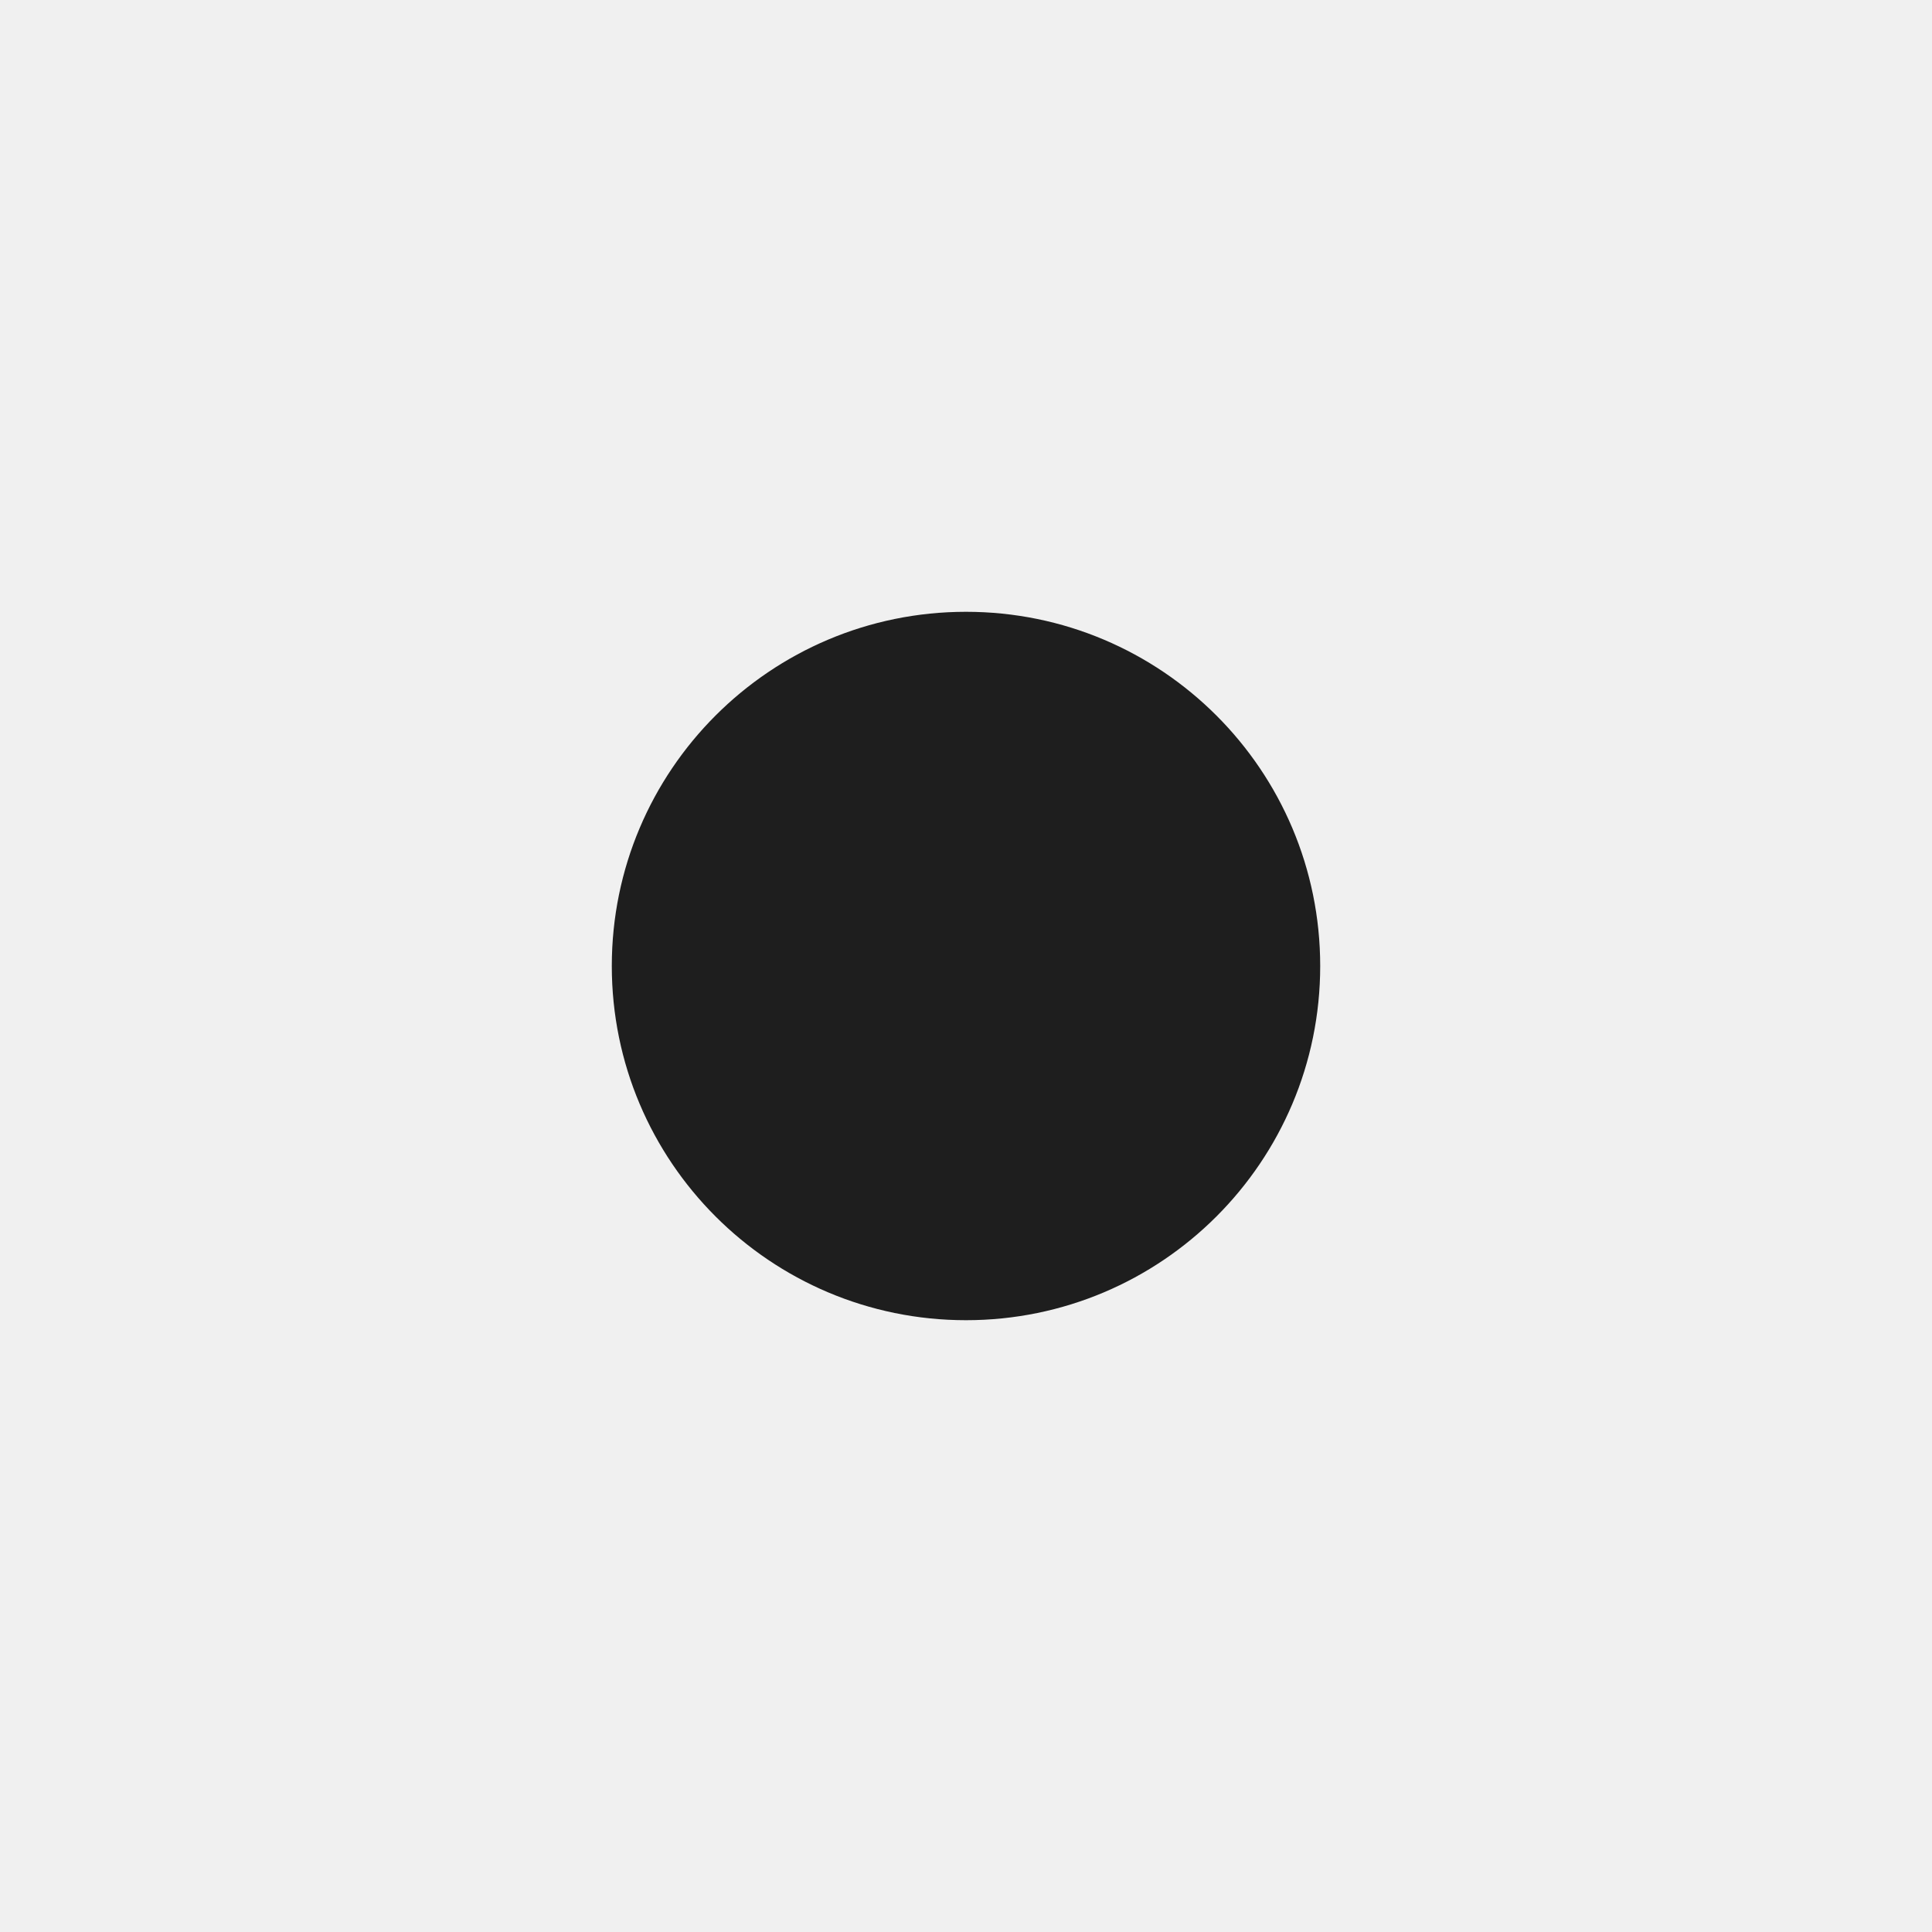
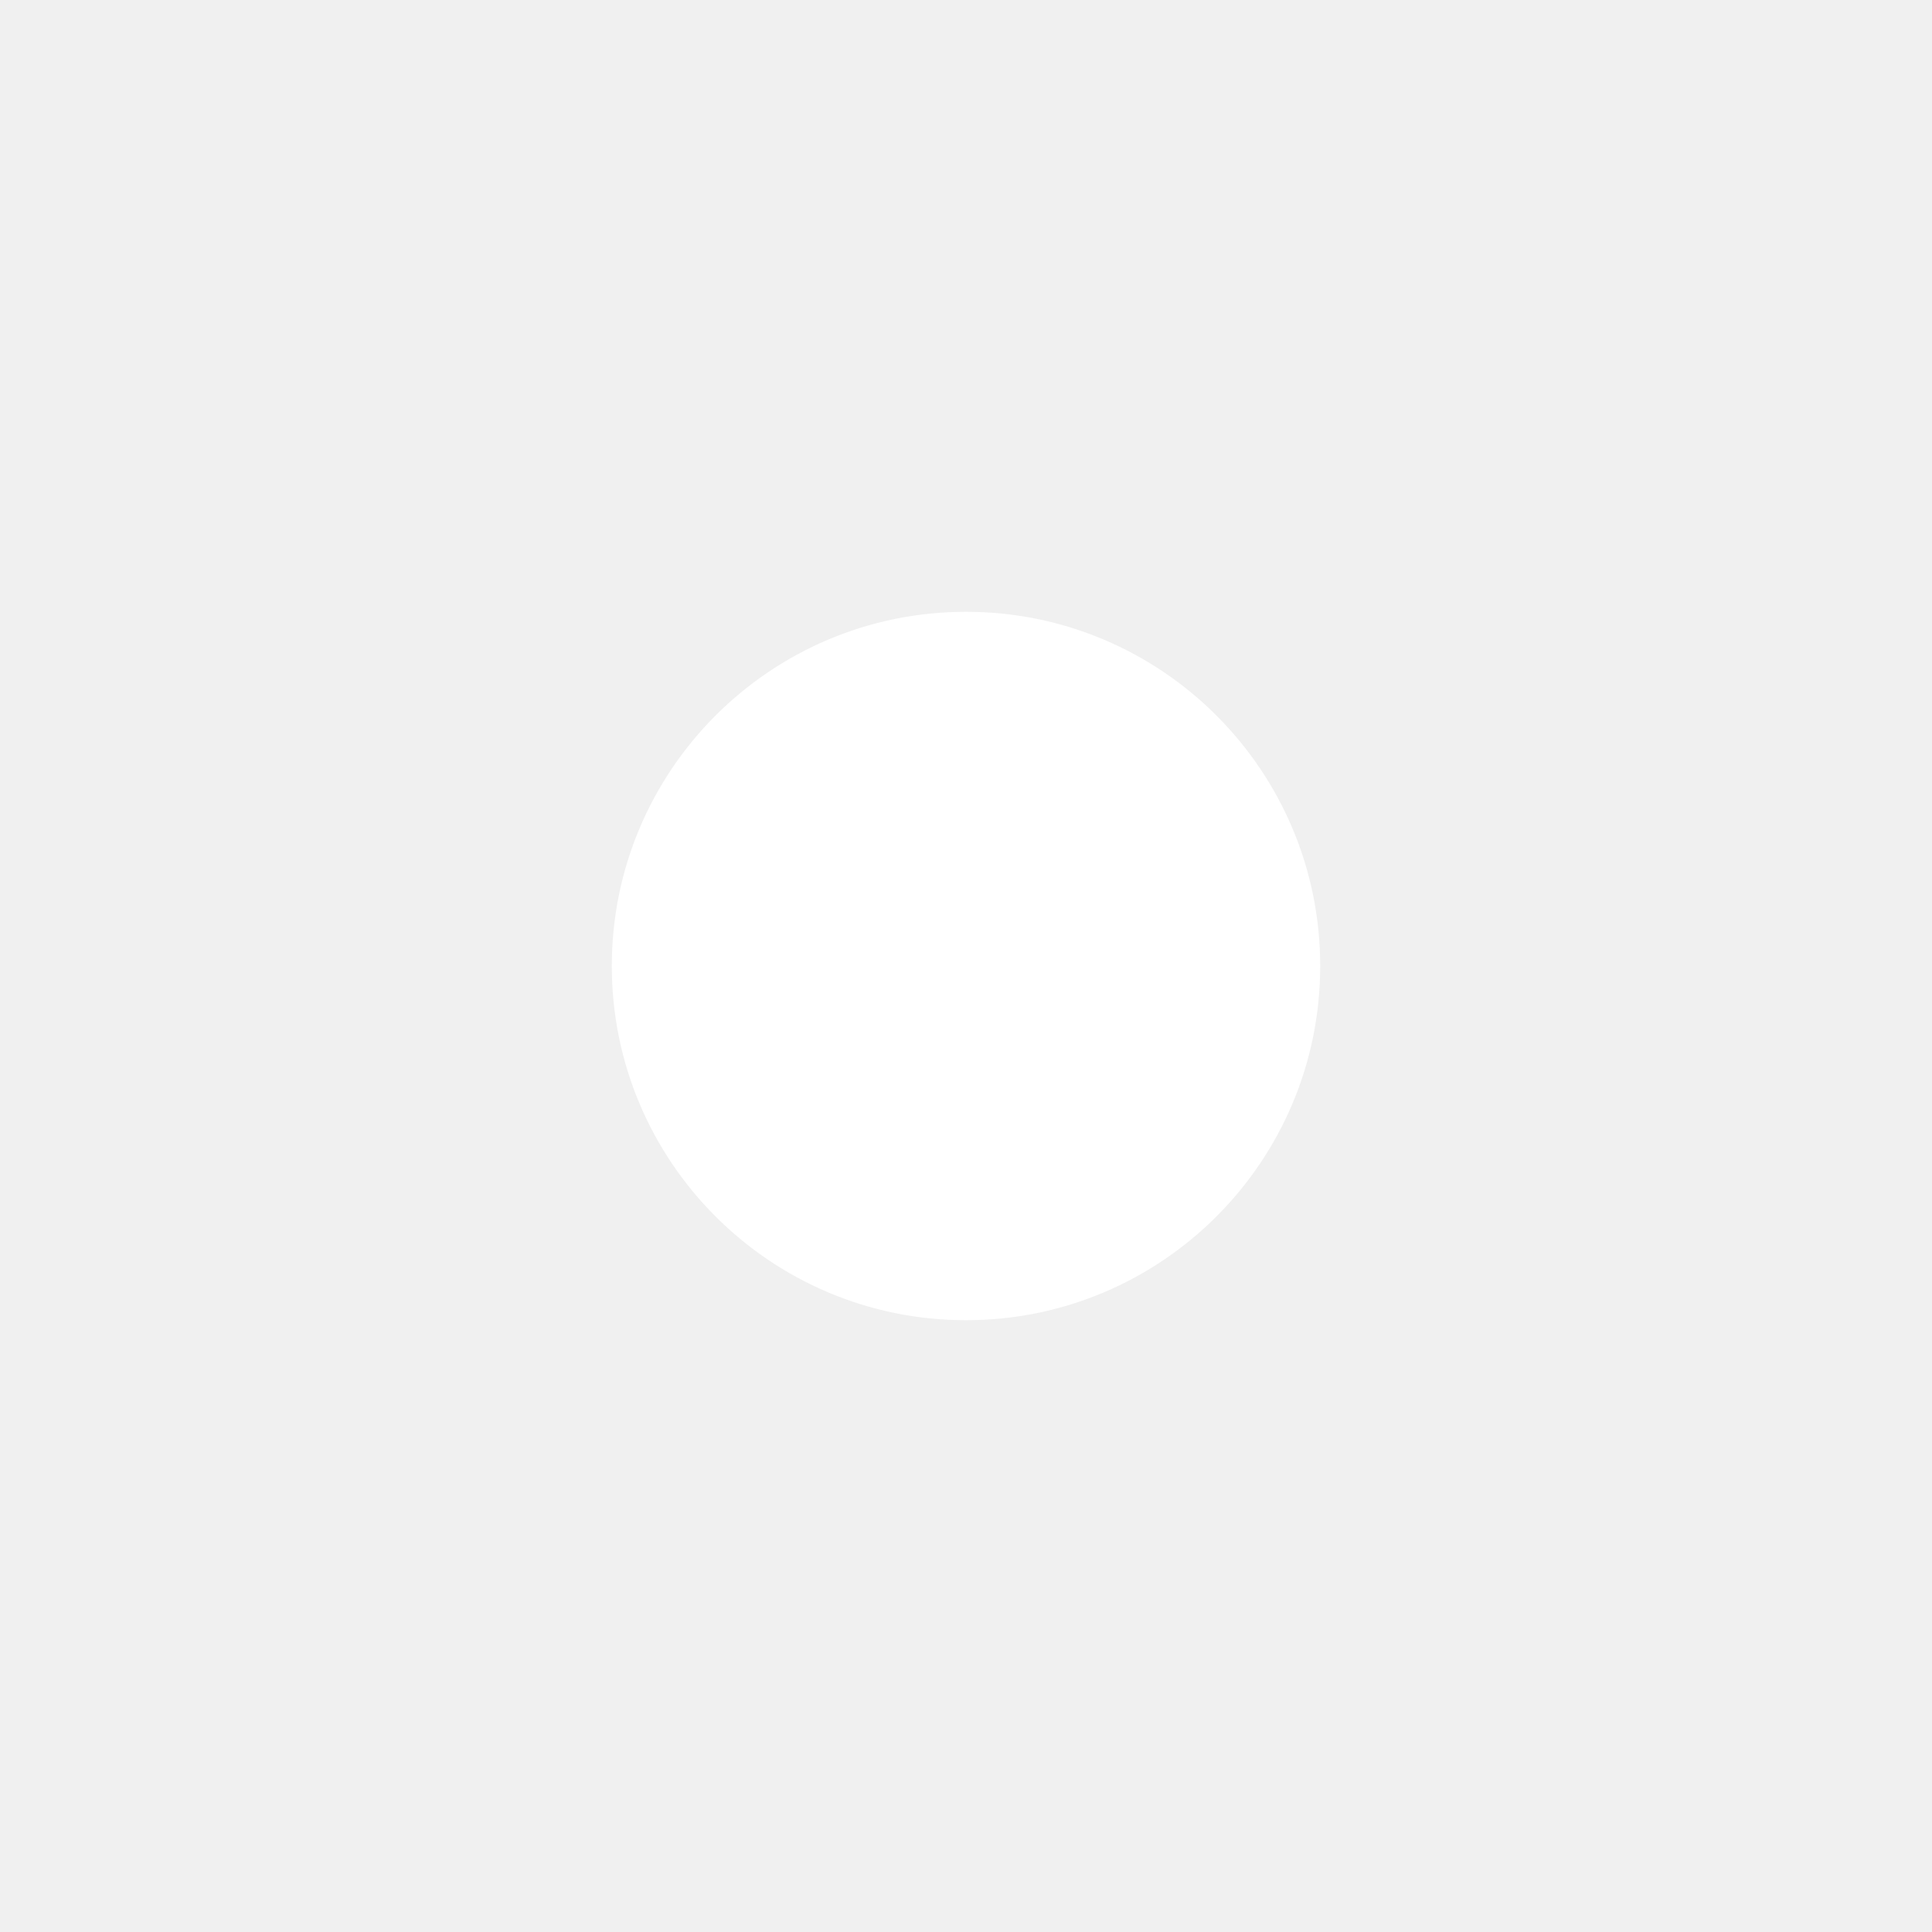
<svg xmlns="http://www.w3.org/2000/svg" width="60" height="60" viewbox="0 0 40 40">
-   <circle cx="30" cy="30" fill="none" r="10" stroke="#1e1e1e" stroke-width="2">
+   <circle cx="30" cy="30" fill="none" r="10" stroke="#ffffff" stroke-width="2">
    <animate attributeName="r" from="8" to="20" dur="1.5s" begin="0s" repeatCount="indefinite" />
    <animate attributeName="opacity" from="1" to="0" dur="1.5s" begin="0s" repeatCount="indefinite" />
  </circle>
-   <circle cx="30" cy="30" fill="#1e1e1e" r="10" />
+   <circle cx="30" cy="30" fill="#ffffff" r="10" />
</svg>
